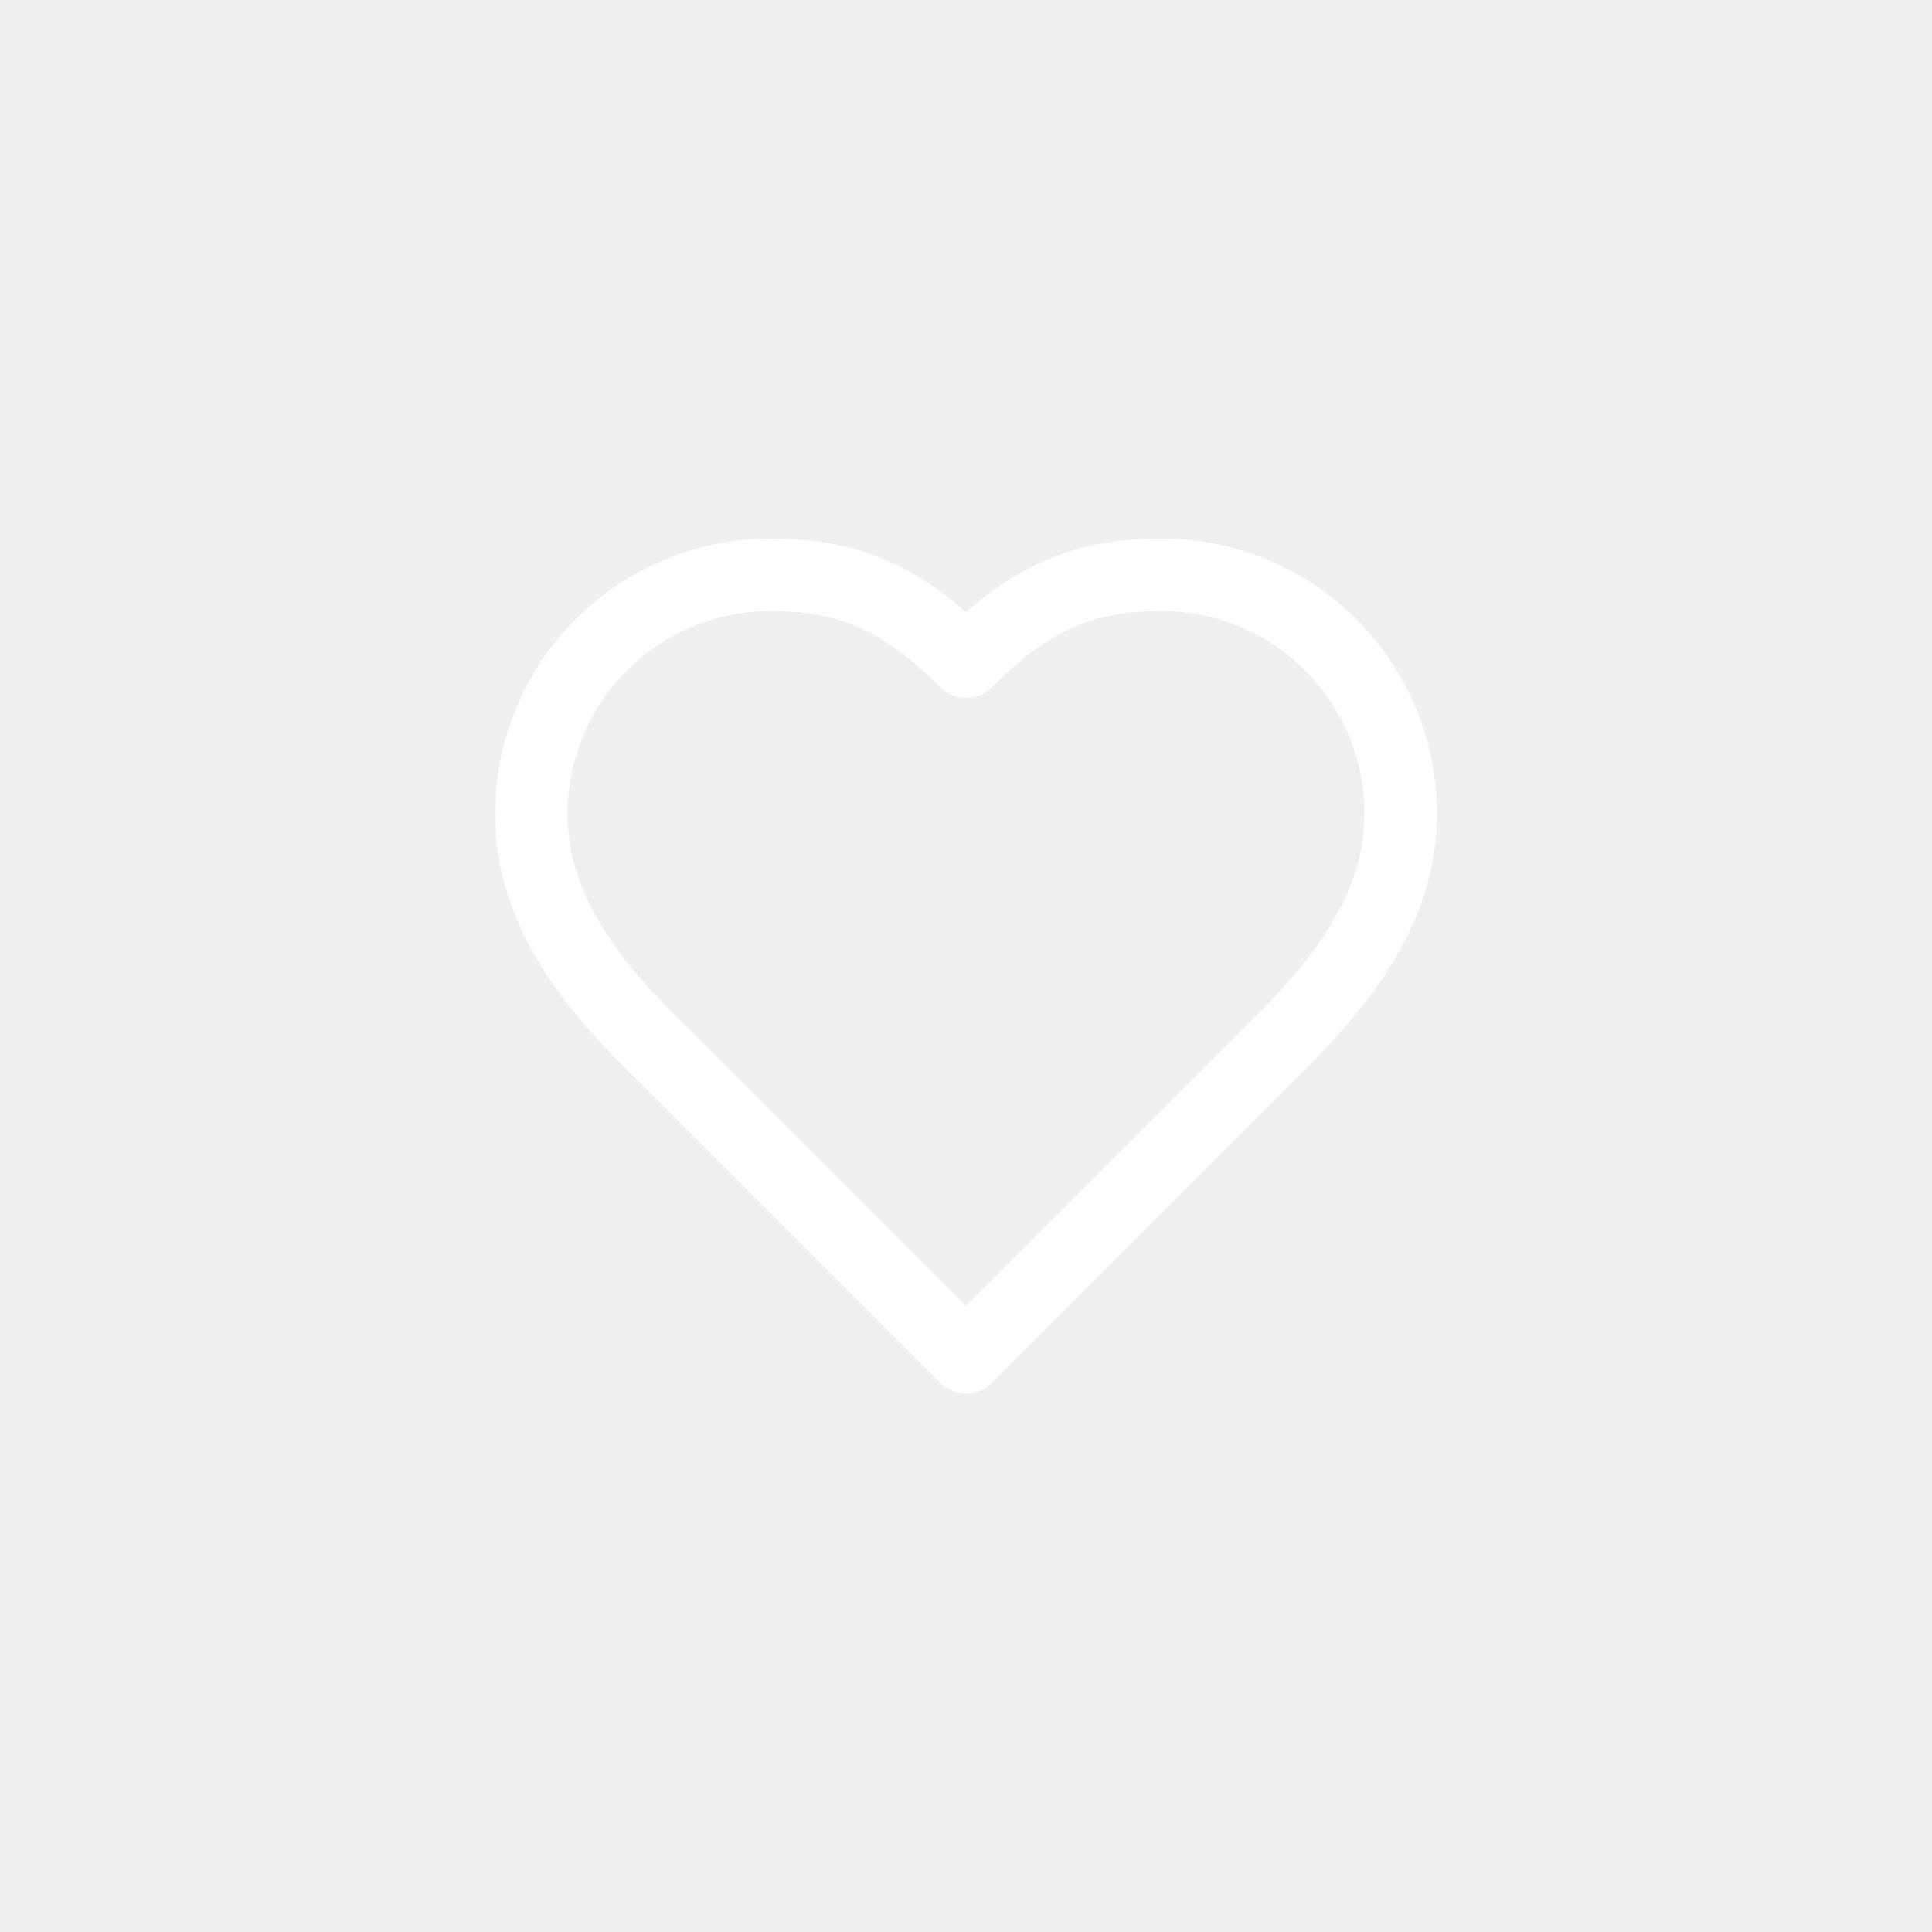
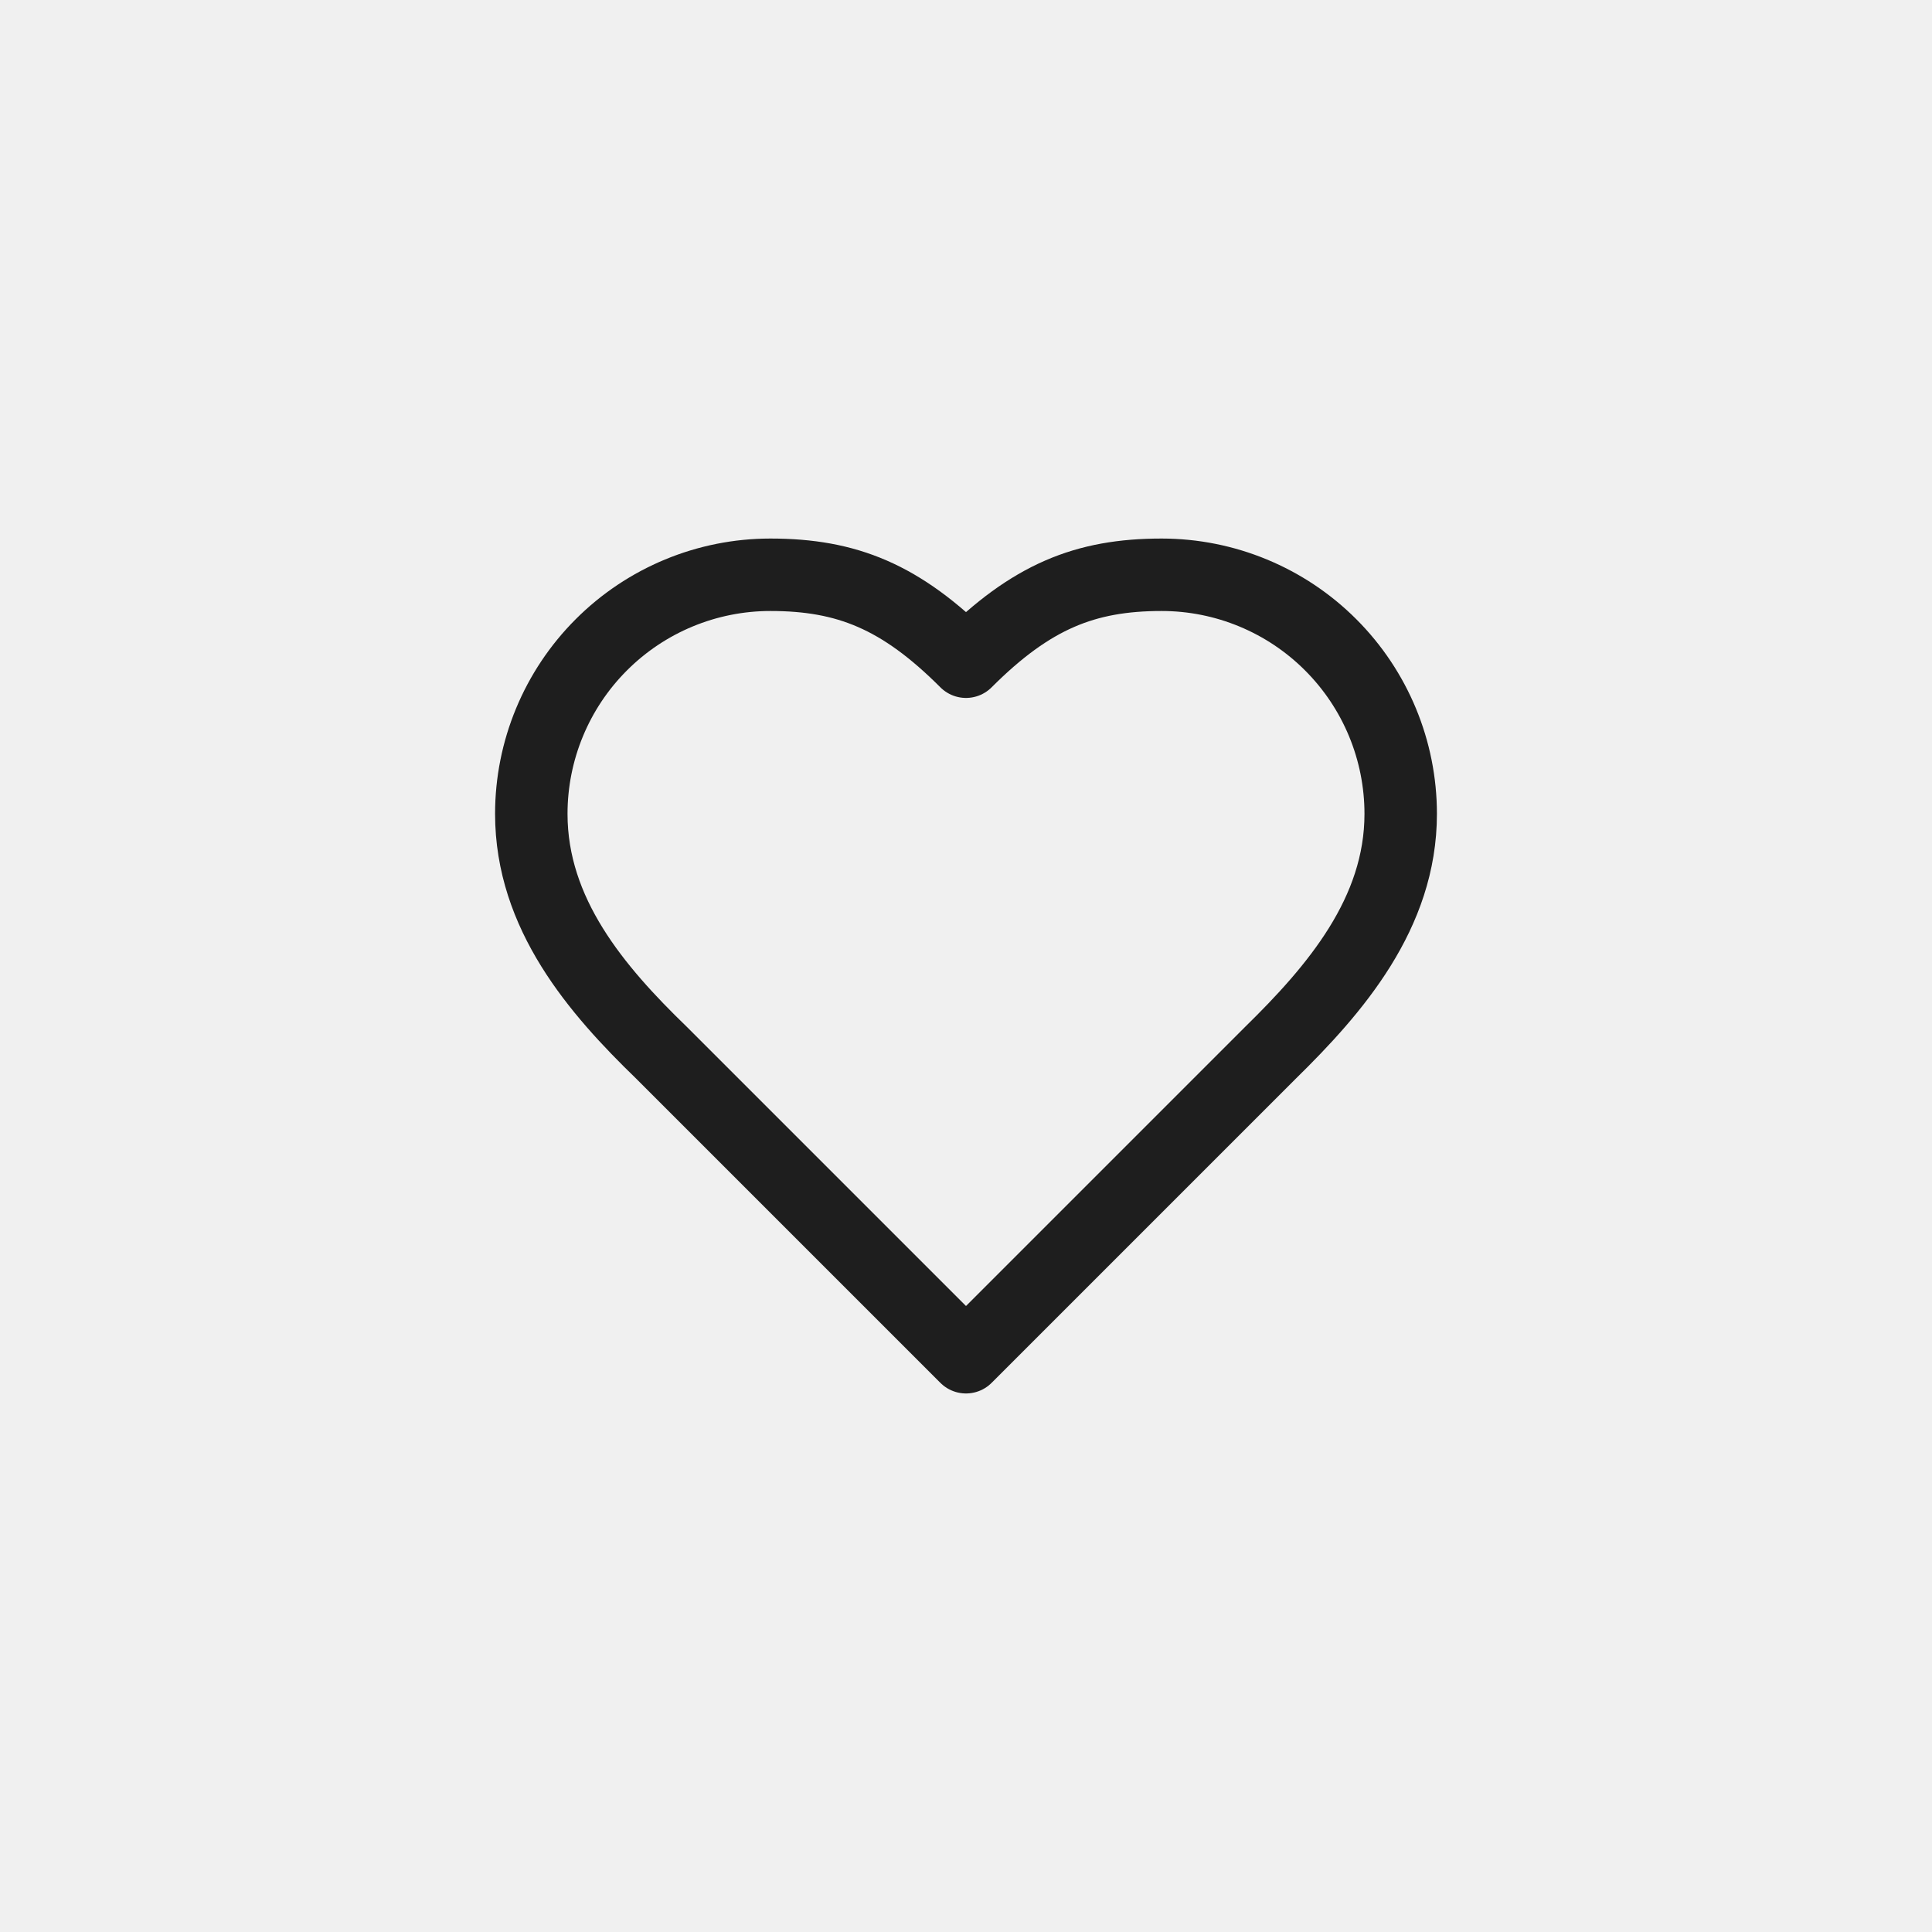
<svg xmlns="http://www.w3.org/2000/svg" width="80" height="80" viewBox="0 0 80 80" fill="none">
-   <path d="M52.6 43.6C55.282 40.972 58 37.822 58 33.7C58 31.074 56.957 28.556 55.1 26.7C53.244 24.843 50.726 23.8 48.1 23.8C44.932 23.8 42.7 24.7 40 27.4C37.3 24.7 35.068 23.8 31.9 23.8C29.274 23.8 26.756 24.843 24.9 26.7C23.043 28.556 22 31.074 22 33.7C22 37.84 24.7 40.99 27.4 43.6L40 56.2L52.6 43.6Z" stroke="white" stroke-width="3" stroke-linecap="round" stroke-linejoin="round" />
+   <path d="M52.6 43.6C55.282 40.972 58 37.822 58 33.7C58 31.074 56.957 28.556 55.1 26.7C53.244 24.843 50.726 23.8 48.1 23.8C44.932 23.8 42.7 24.7 40 27.4C37.3 24.7 35.068 23.8 31.9 23.8C29.274 23.8 26.756 24.843 24.9 26.7C23.043 28.556 22 31.074 22 33.7C22 37.84 24.7 40.99 27.4 43.6L40 56.2L52.6 43.6Z" stroke="#1E1E1E" stroke-width="3" stroke-linecap="round" stroke-linejoin="round" />
</svg>
